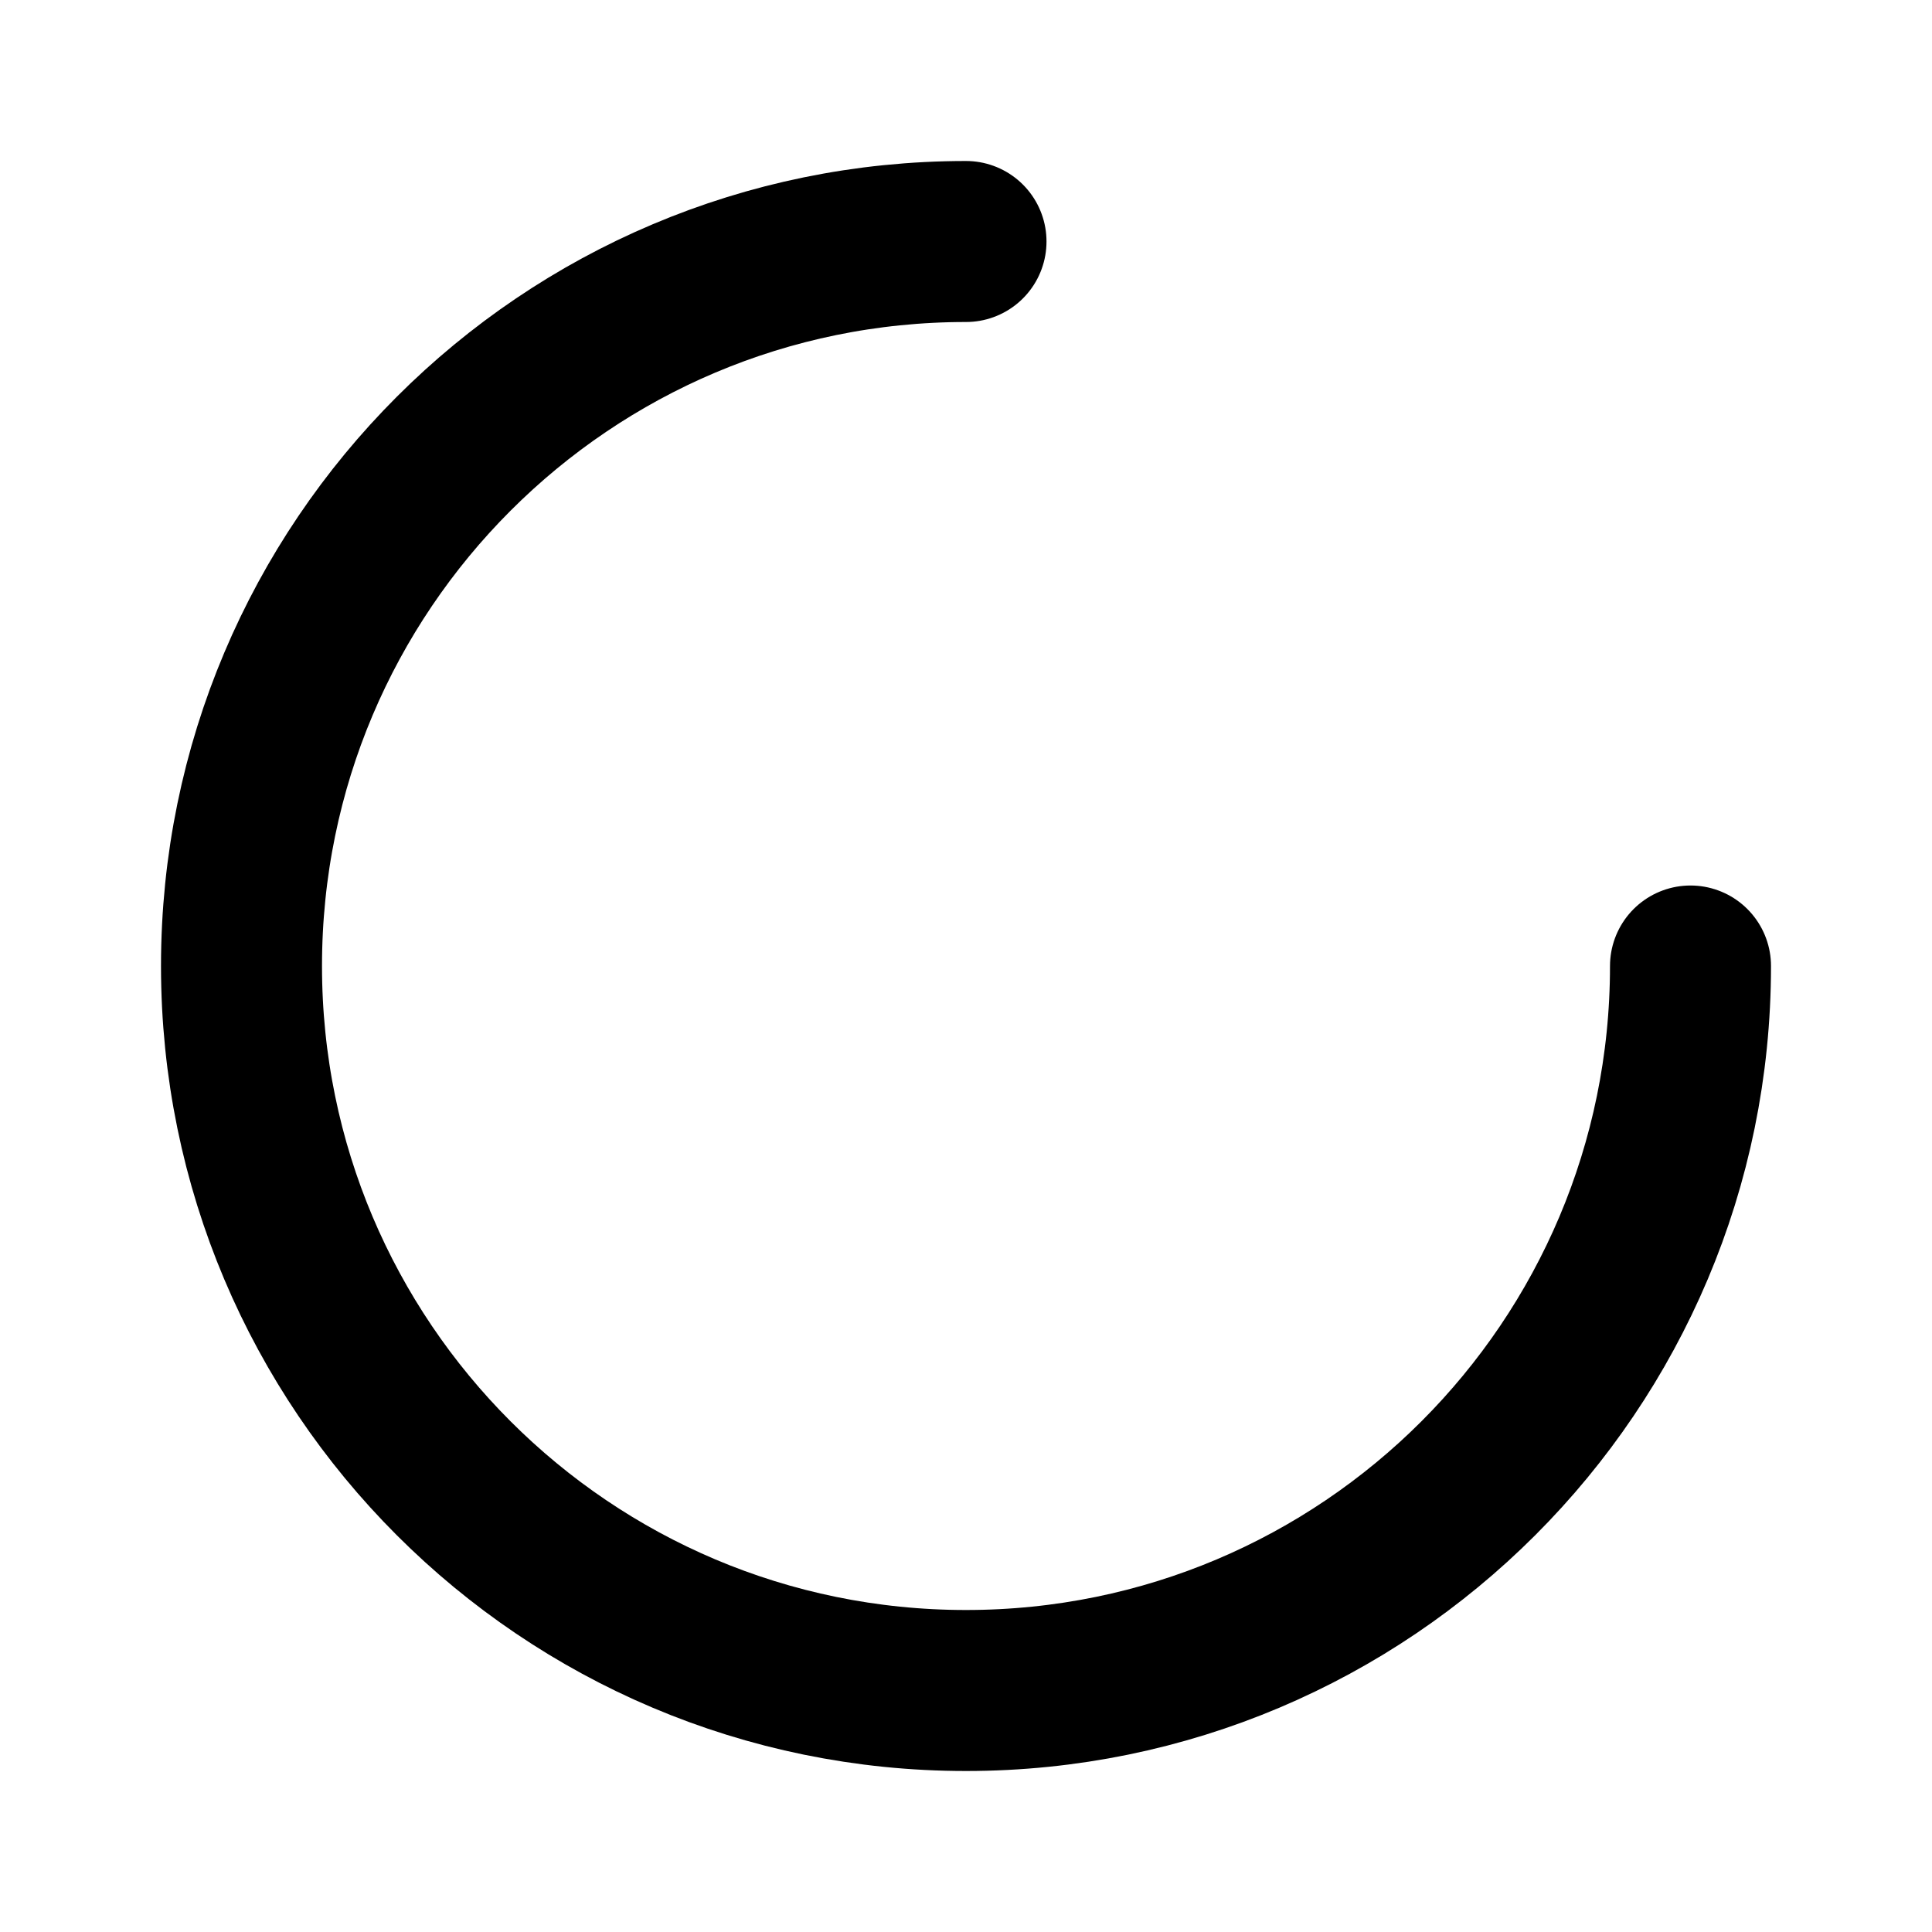
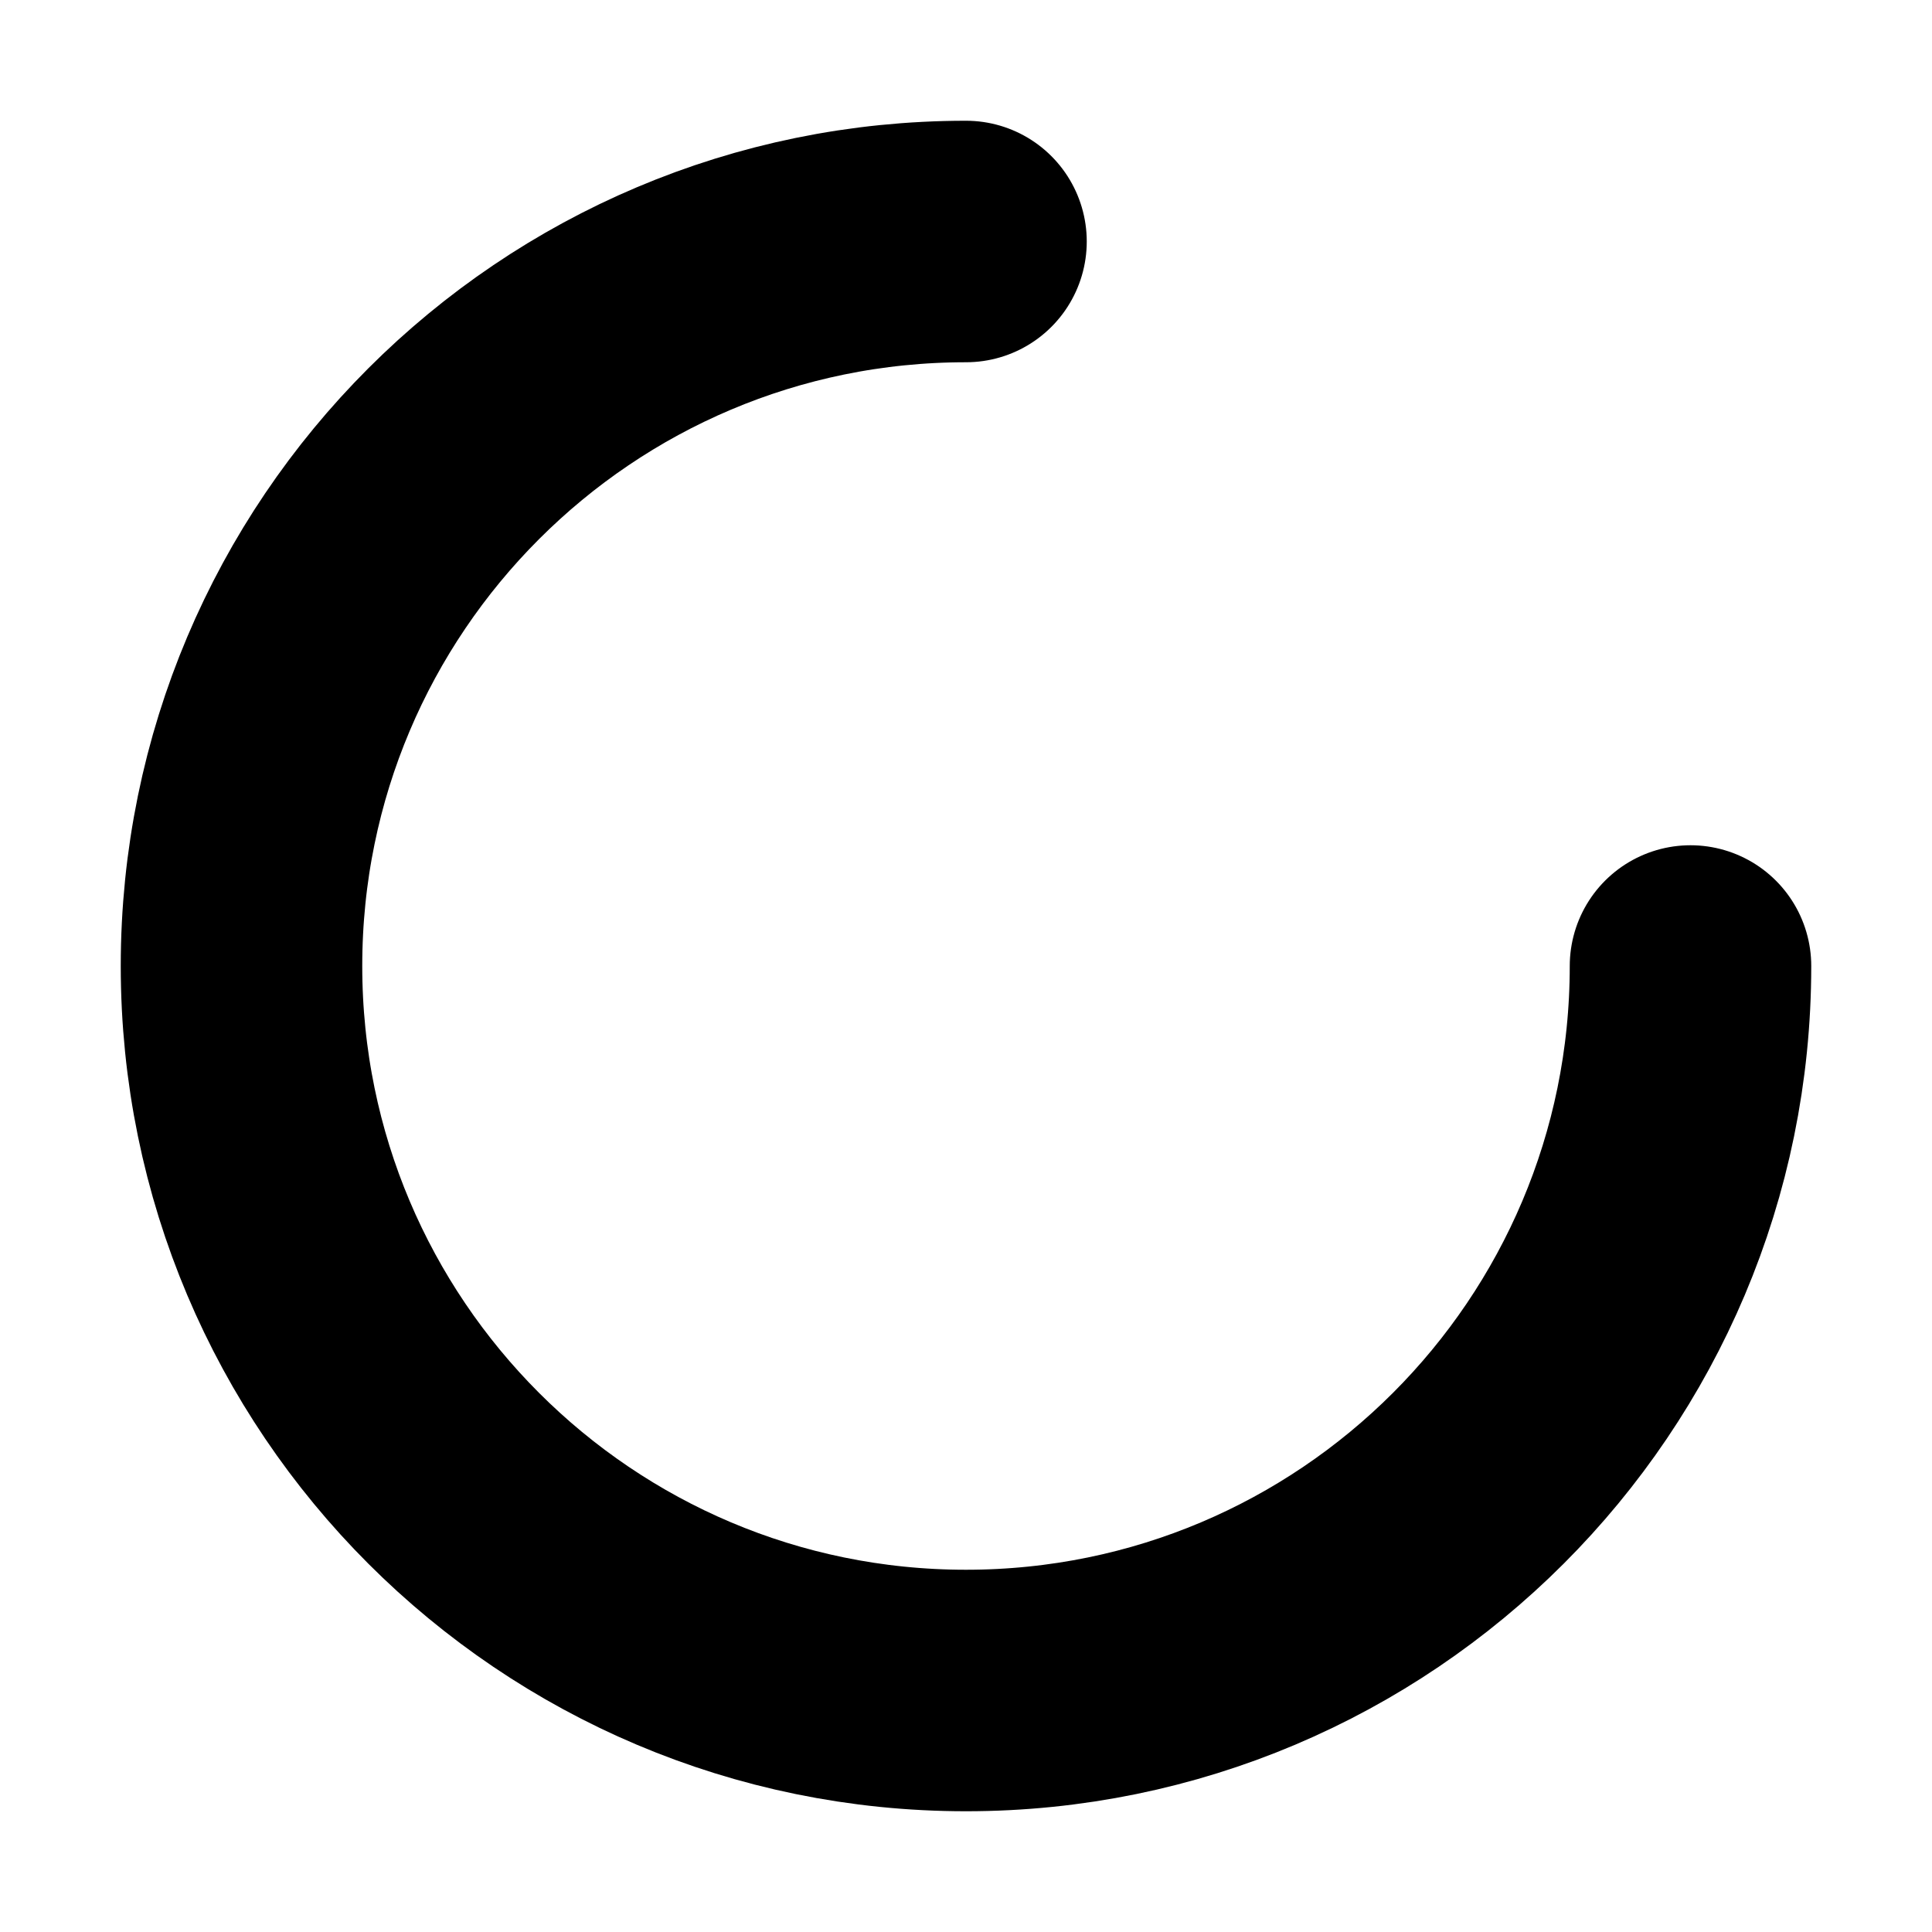
- <svg xmlns="http://www.w3.org/2000/svg" width="24" height="24" viewBox="0 0 24 24" fill="none" stroke="currentColor" stroke-width="2" stroke-linecap="round" stroke-linejoin="round" class="icon icon-tabler icons-tabler-outline icon-tabler-loader-2">
+ <svg xmlns="http://www.w3.org/2000/svg" width="24" height="24" viewBox="0 0 24 24" fill="none" stroke="currentColor" stroke-width="3" stroke-linecap="round" stroke-linejoin="round" class="icon icon-tabler icons-tabler-outline icon-tabler-loader-2">
  <path stroke="none" d="M0 0h24v24H0z" fill="none" />
  <path d="M12 3a9 9 0 1 0 9 9" />
</svg>
